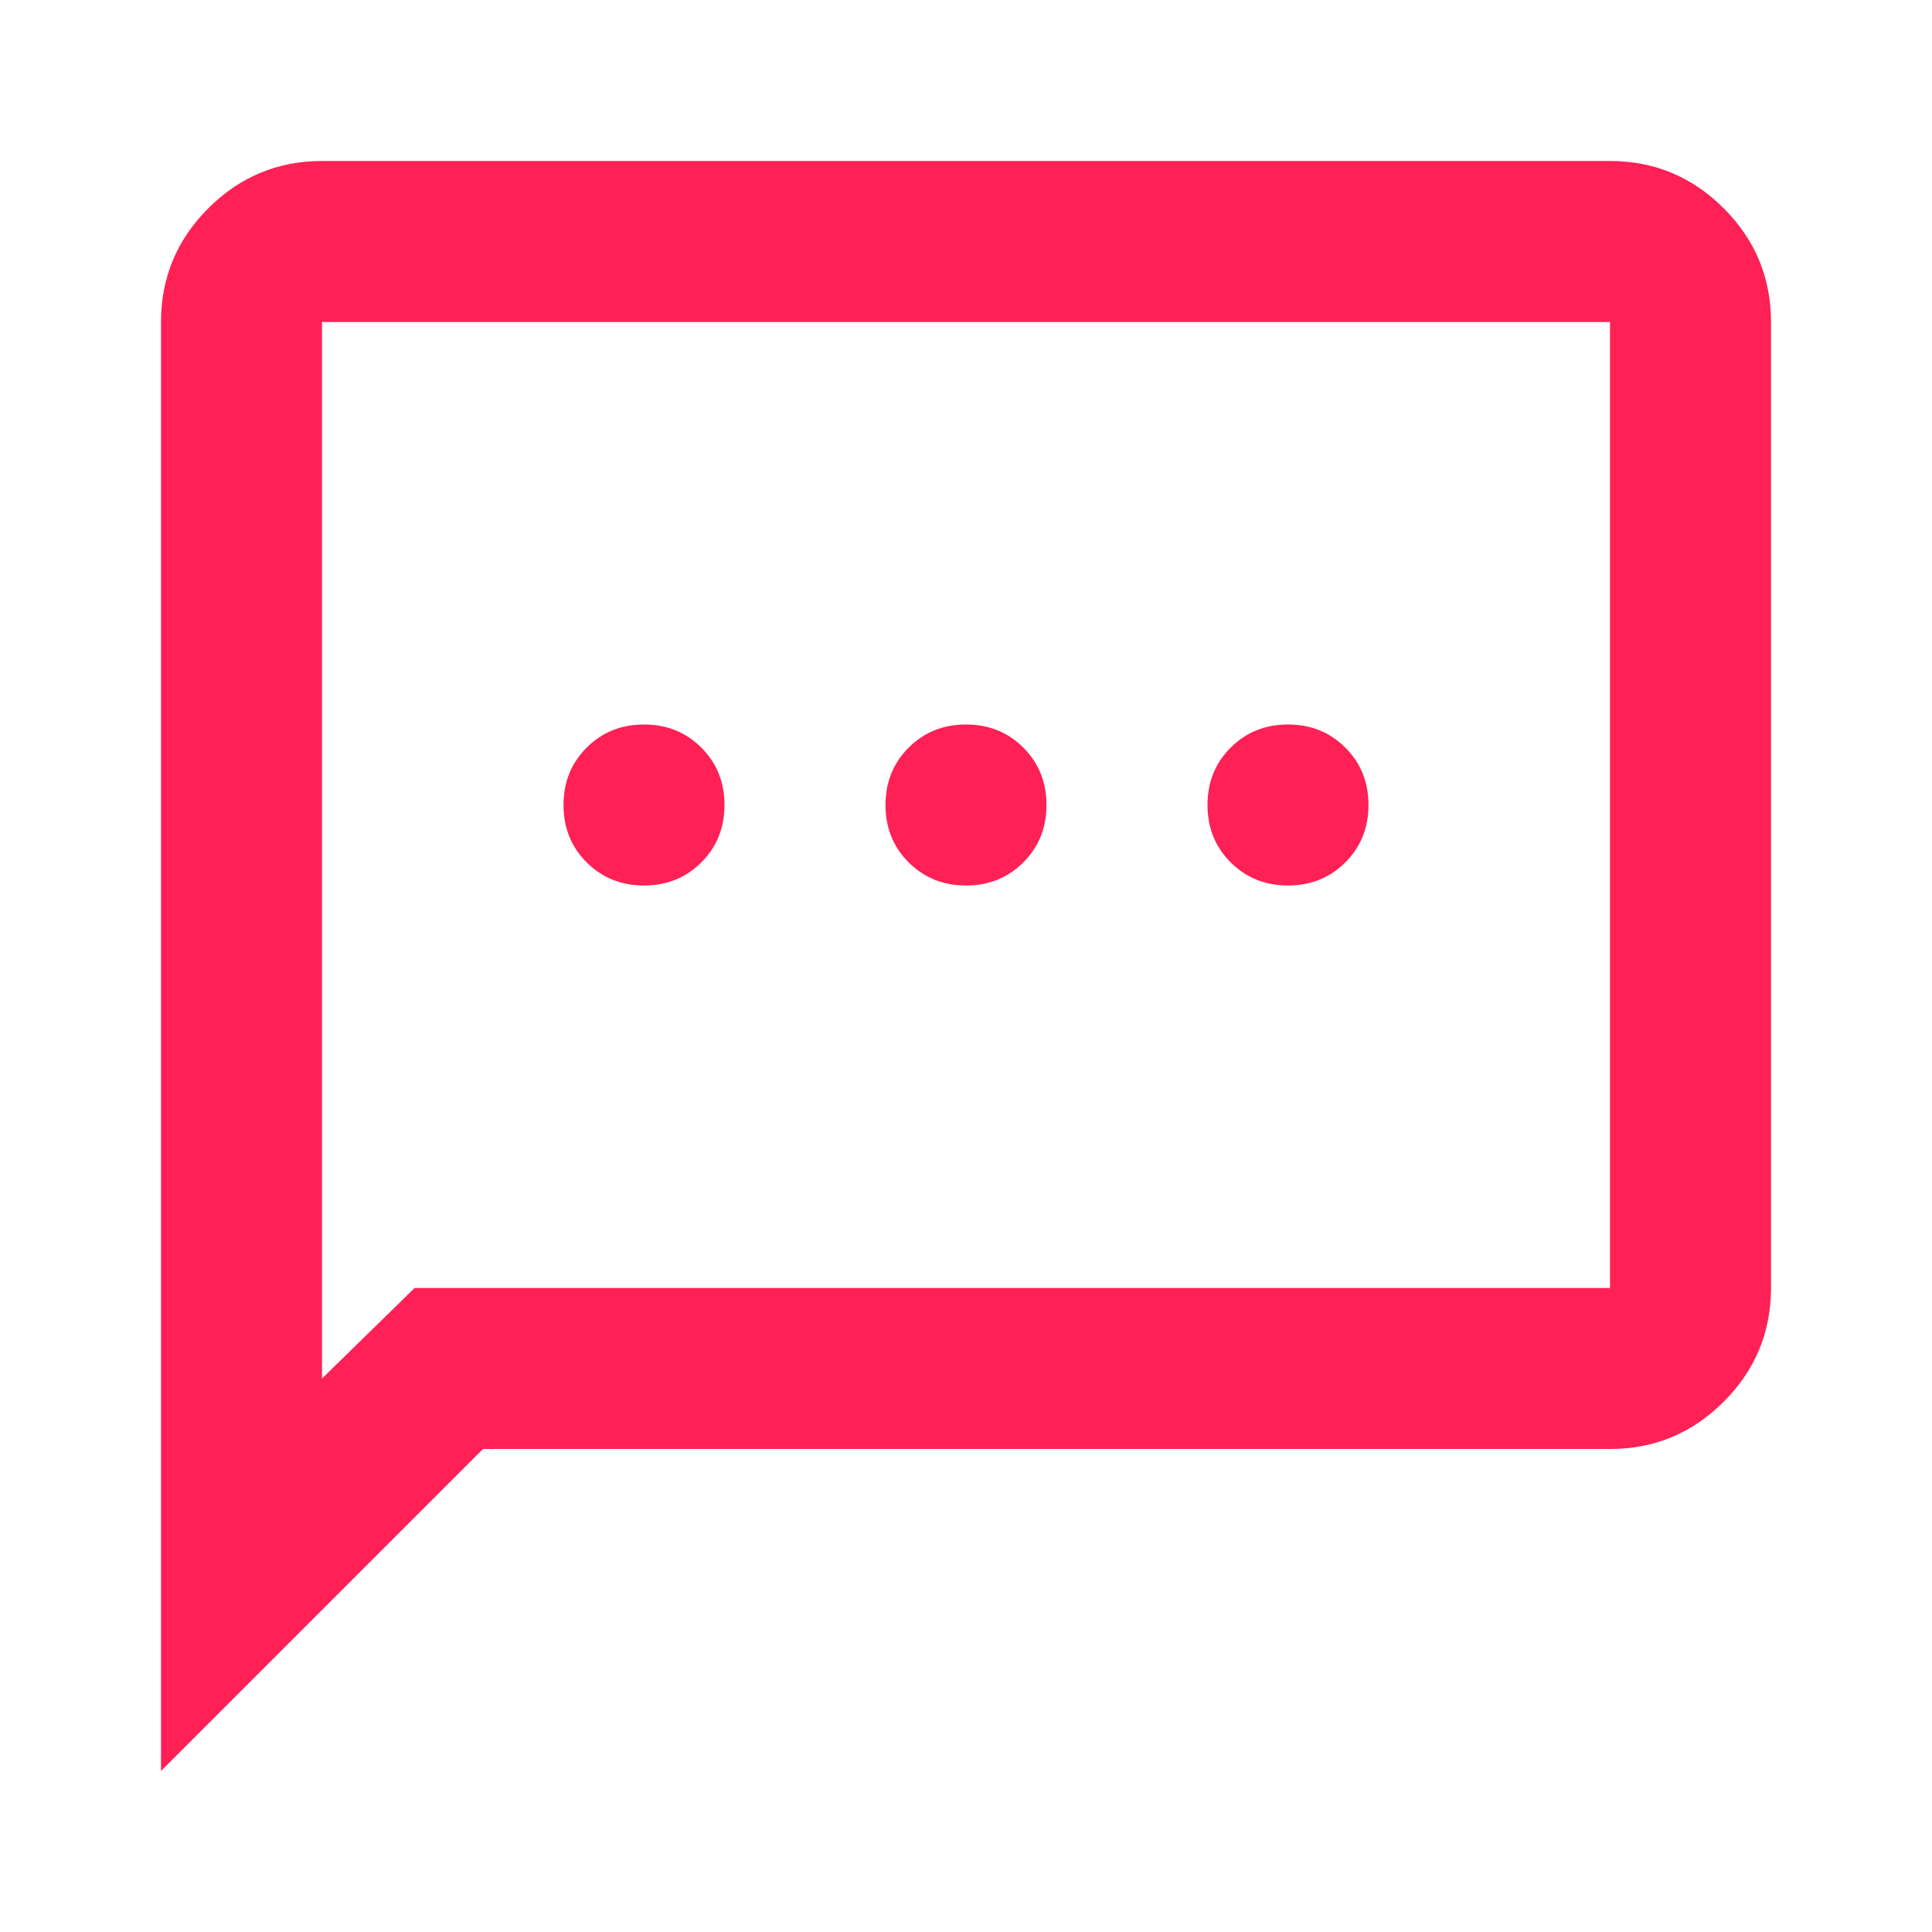
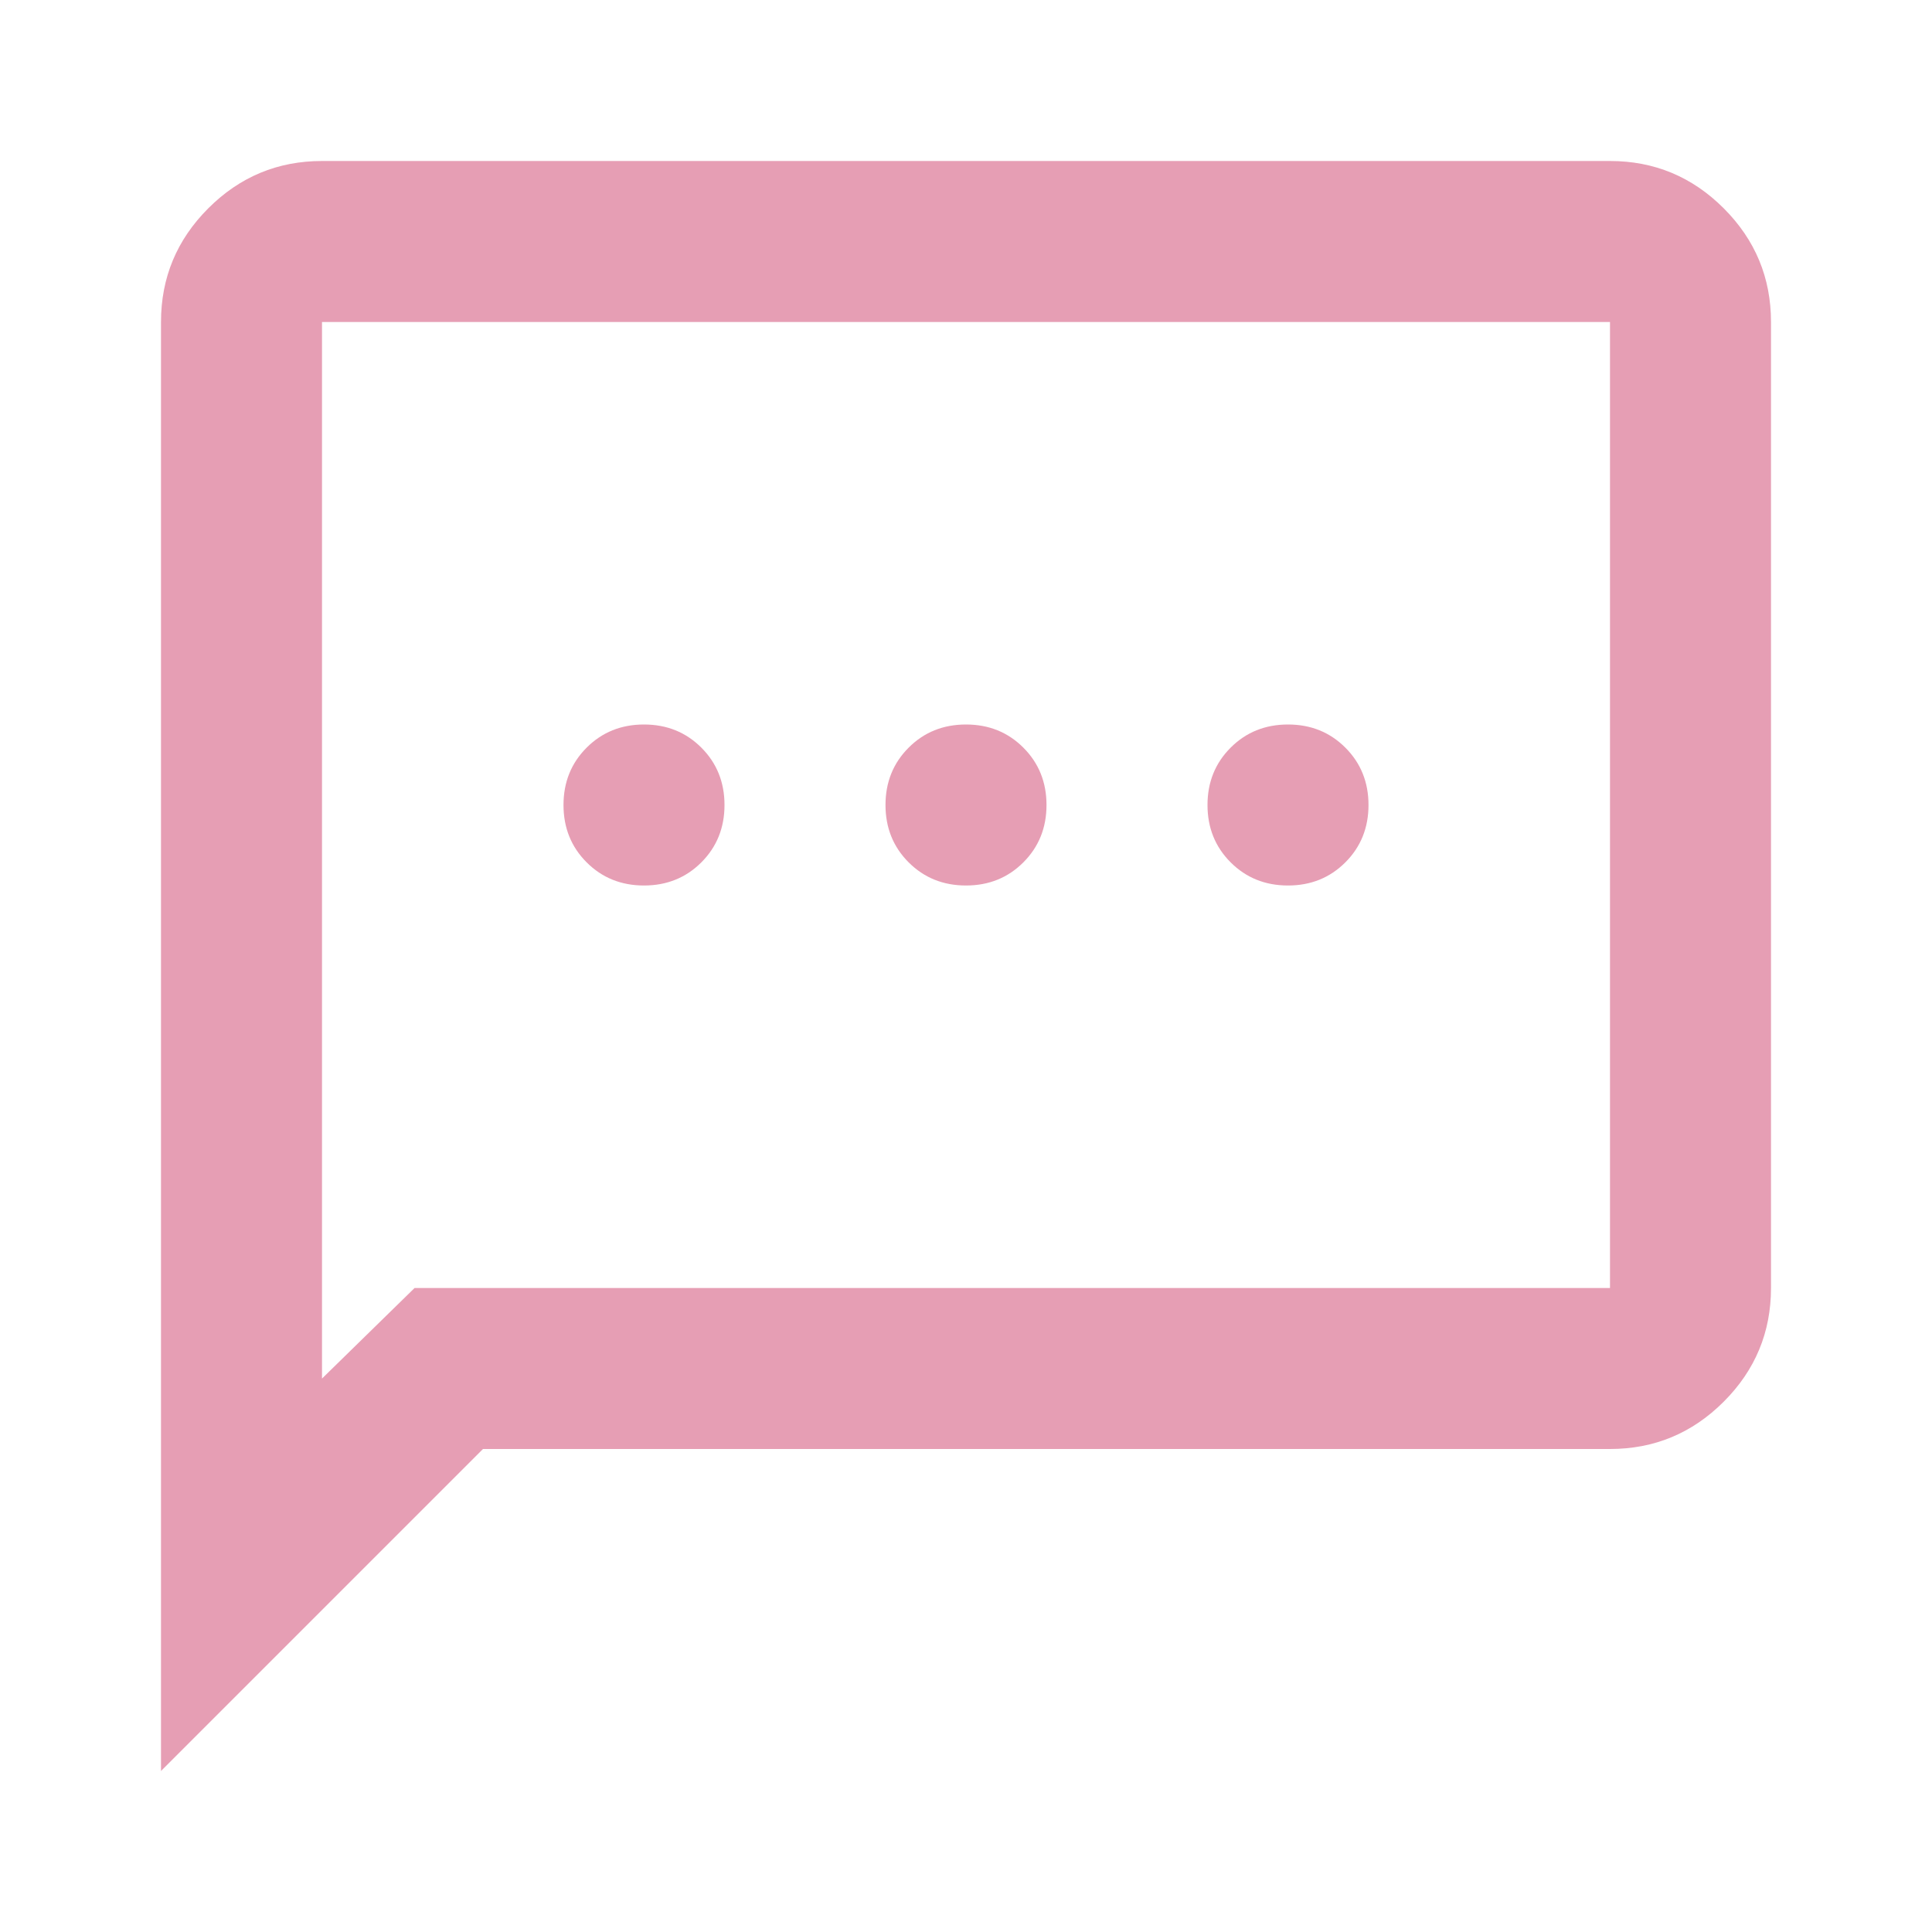
- <svg xmlns="http://www.w3.org/2000/svg" height="24px" viewBox="0 -960 960 960" width="24px" fill="#ff2056">
+ <svg xmlns="http://www.w3.org/2000/svg" height="24px" viewBox="0 -960 960 960" width="24px" fill="#E69EB4">
  <path d="M320-520q17 0 28.5-11.5T360-560q0-17-11.5-28.5T320-600q-17 0-28.5 11.5T280-560q0 17 11.5 28.5T320-520Zm160 0q17 0 28.5-11.5T520-560q0-17-11.5-28.5T480-600q-17 0-28.5 11.5T440-560q0 17 11.5 28.5T480-520Zm160 0q17 0 28.5-11.5T680-560q0-17-11.5-28.5T640-600q-17 0-28.5 11.5T600-560q0 17 11.5 28.5T640-520ZM80-80v-720q0-33 23.5-56.5T160-880h640q33 0 56.5 23.5T880-800v480q0 33-23.5 56.5T800-240H240L80-80Zm126-240h594v-480H160v525l46-45Zm-46 0v-480 480Z" />
</svg>
